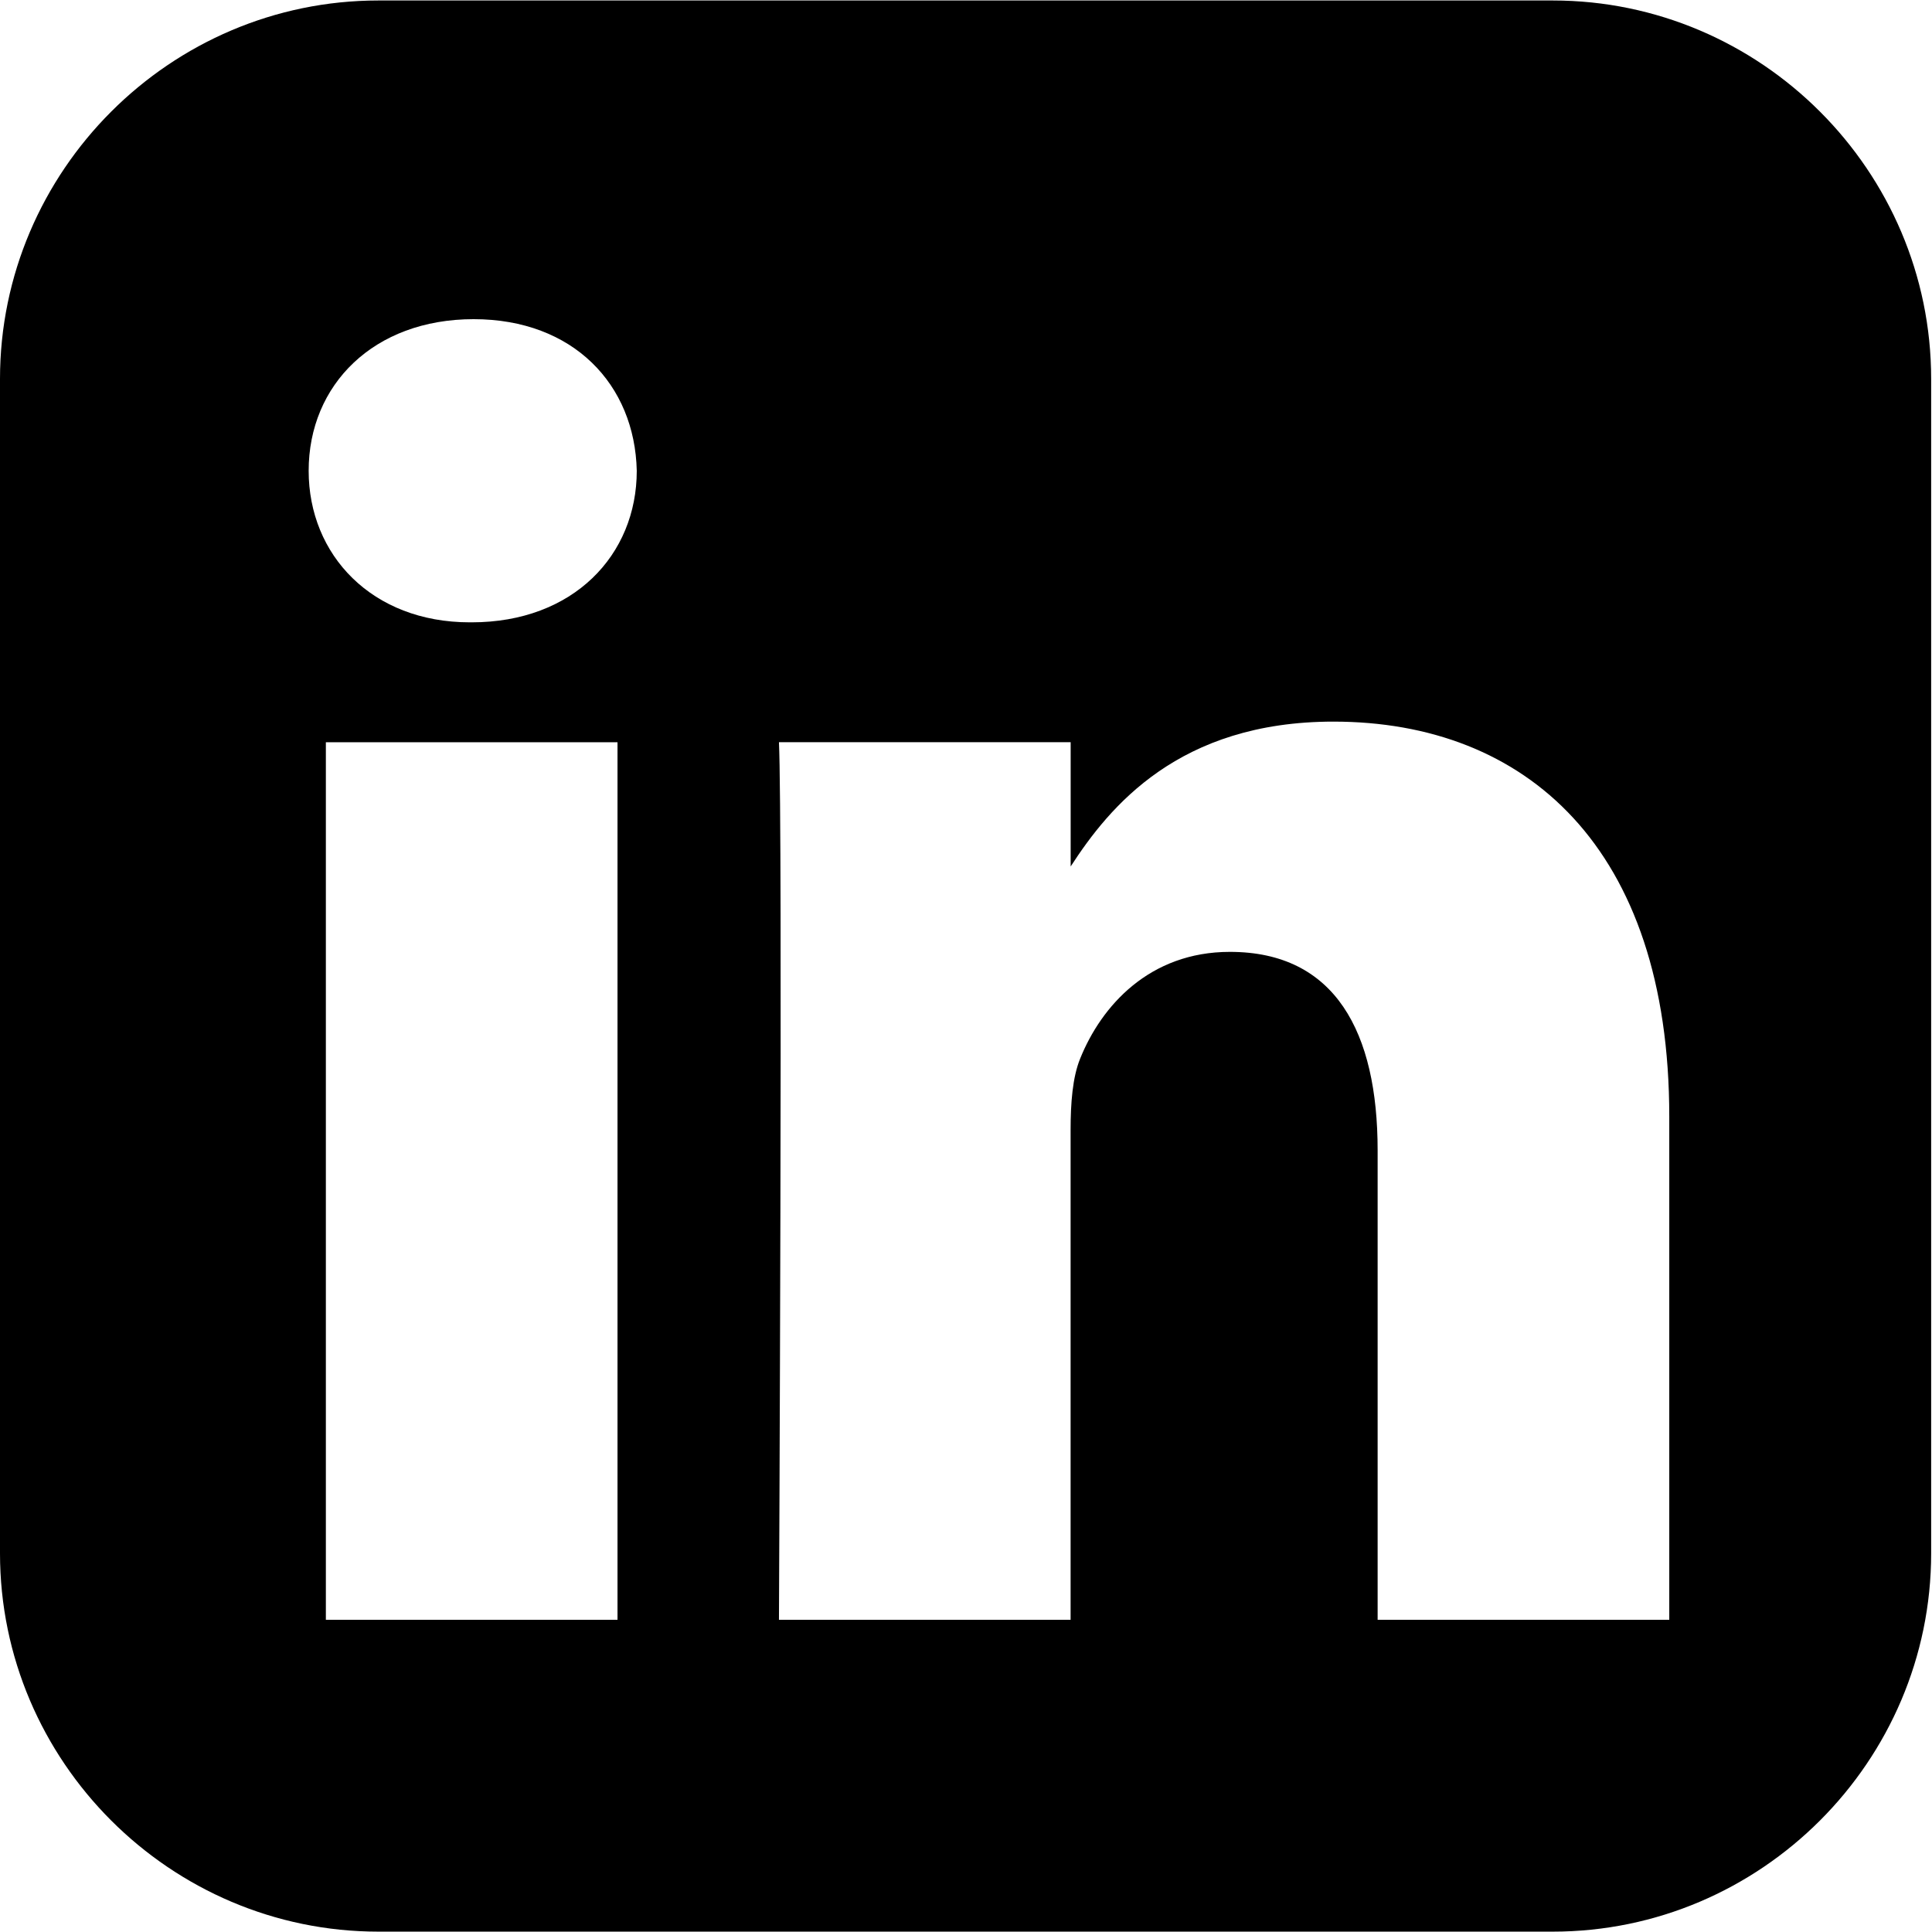
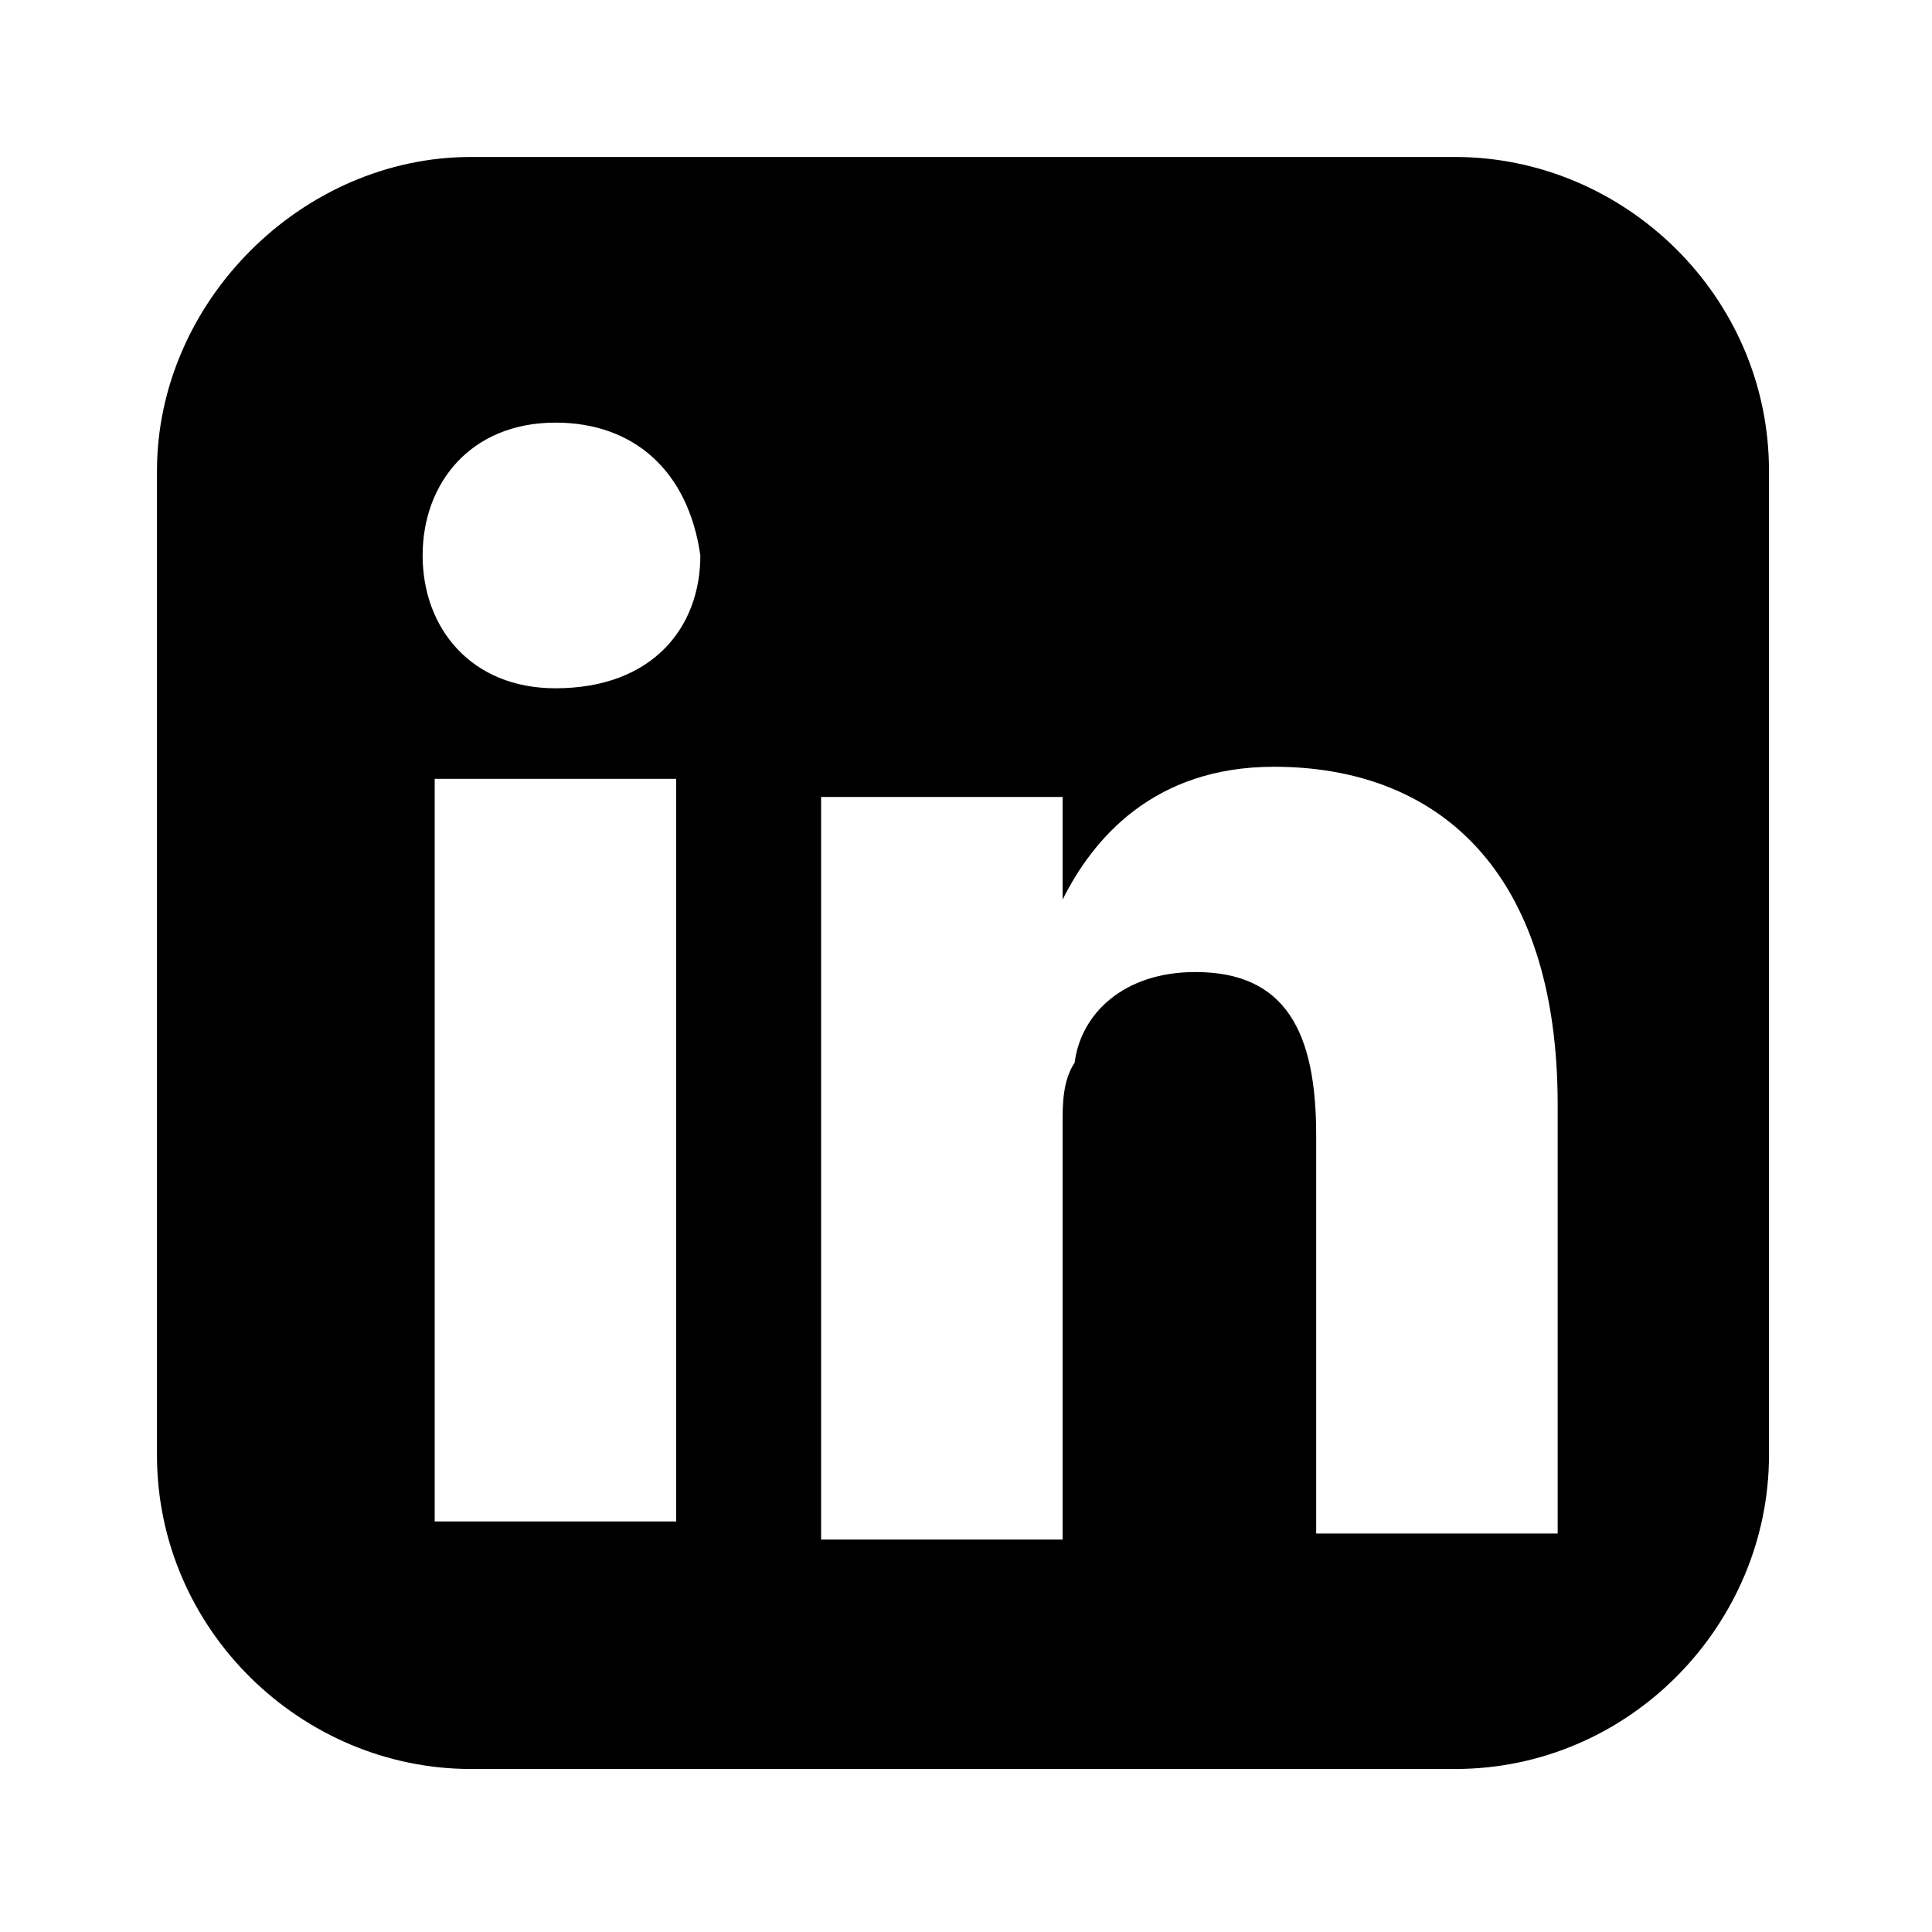
- <svg xmlns="http://www.w3.org/2000/svg" height="1000" width="1000" version="1">
-   <path d="M195.877 .25c-107.717 0 -195.877 88.158 -195.877 195.877l0 607.841c0 107.717 88.158 195.845 195.877 195.845l607.841 0c107.718 0 195.845 -88.127 195.845 -195.845l0 -607.841c0 -107.717 -88.127 -195.877 -195.845 -195.877l-607.841 0zm49.266 164.948c51.648 0 83.461 33.906 84.443 78.475 0 43.585 -32.797 78.444 -85.442 78.444l-.969 0c-50.665 0 -83.412 -34.857 -83.412 -78.444 0 -44.568 33.738 -78.475 85.379 -78.475zm445.08 208.31c99.329 0 173.79 64.922 173.79 204.436l0 260.449l-150.953 0l0 -242.987c0 -61.06 -21.847 -102.718 -76.476 -102.718 -41.704 0 -66.562 28.078 -77.476 55.202 -3.987 9.704 -4.967 23.257 -4.967 36.832l0 253.671l-150.953 0s1.981 -411.613 0 -454.233l150.984 0l0 64.324c20.06 -30.95 55.942 -74.977 136.051 -74.977zm-521.556 10.685l150.953 0l0 454.202l-150.953 0l0 -454.202z" />
+ <svg xmlns="http://www.w3.org/2000/svg" version="1.1" id="Layer_1" x="0px" y="0px" width="32px" height="32px" viewBox="0 -8 32 32" enable-background="new 0 -8 32 32" xml:space="preserve">
+   <path d="M7.8-5.4C5-5.4,2.6-3,2.6-0.2v16.3c0,2.9,2.4,5.2,5.2,5.2h16.3c2.9,0,5.2-2.4,5.2-5.2V-0.2c0-2.9-2.4-5.2-5.2-5.2H7.8  L7.8-5.4z M9.2-1c1.3,0,2.2,0.8,2.4,2.2c0,1.2-0.8,2.2-2.4,2.2l0,0C7.8,3.4,7,2.4,7,1.2C7,0,7.8-1,9.2-1L9.2-1z M21.1,4.7  c2.7,0,4.7,1.7,4.7,5.6v7.1h-4v-6.6c0-1.7-0.5-2.7-2-2.7c-1.2,0-1.9,0.7-2,1.5c-0.2,0.3-0.2,0.7-0.2,1v6.9h-4c0,0,0-11.1,0-12.3h4  v1.7C18.1,5.9,19.1,4.7,21.1,4.7L21.1,4.7z M7.2,4.9h4v12.3h-4V4.9L7.2,4.9z" />
</svg>
